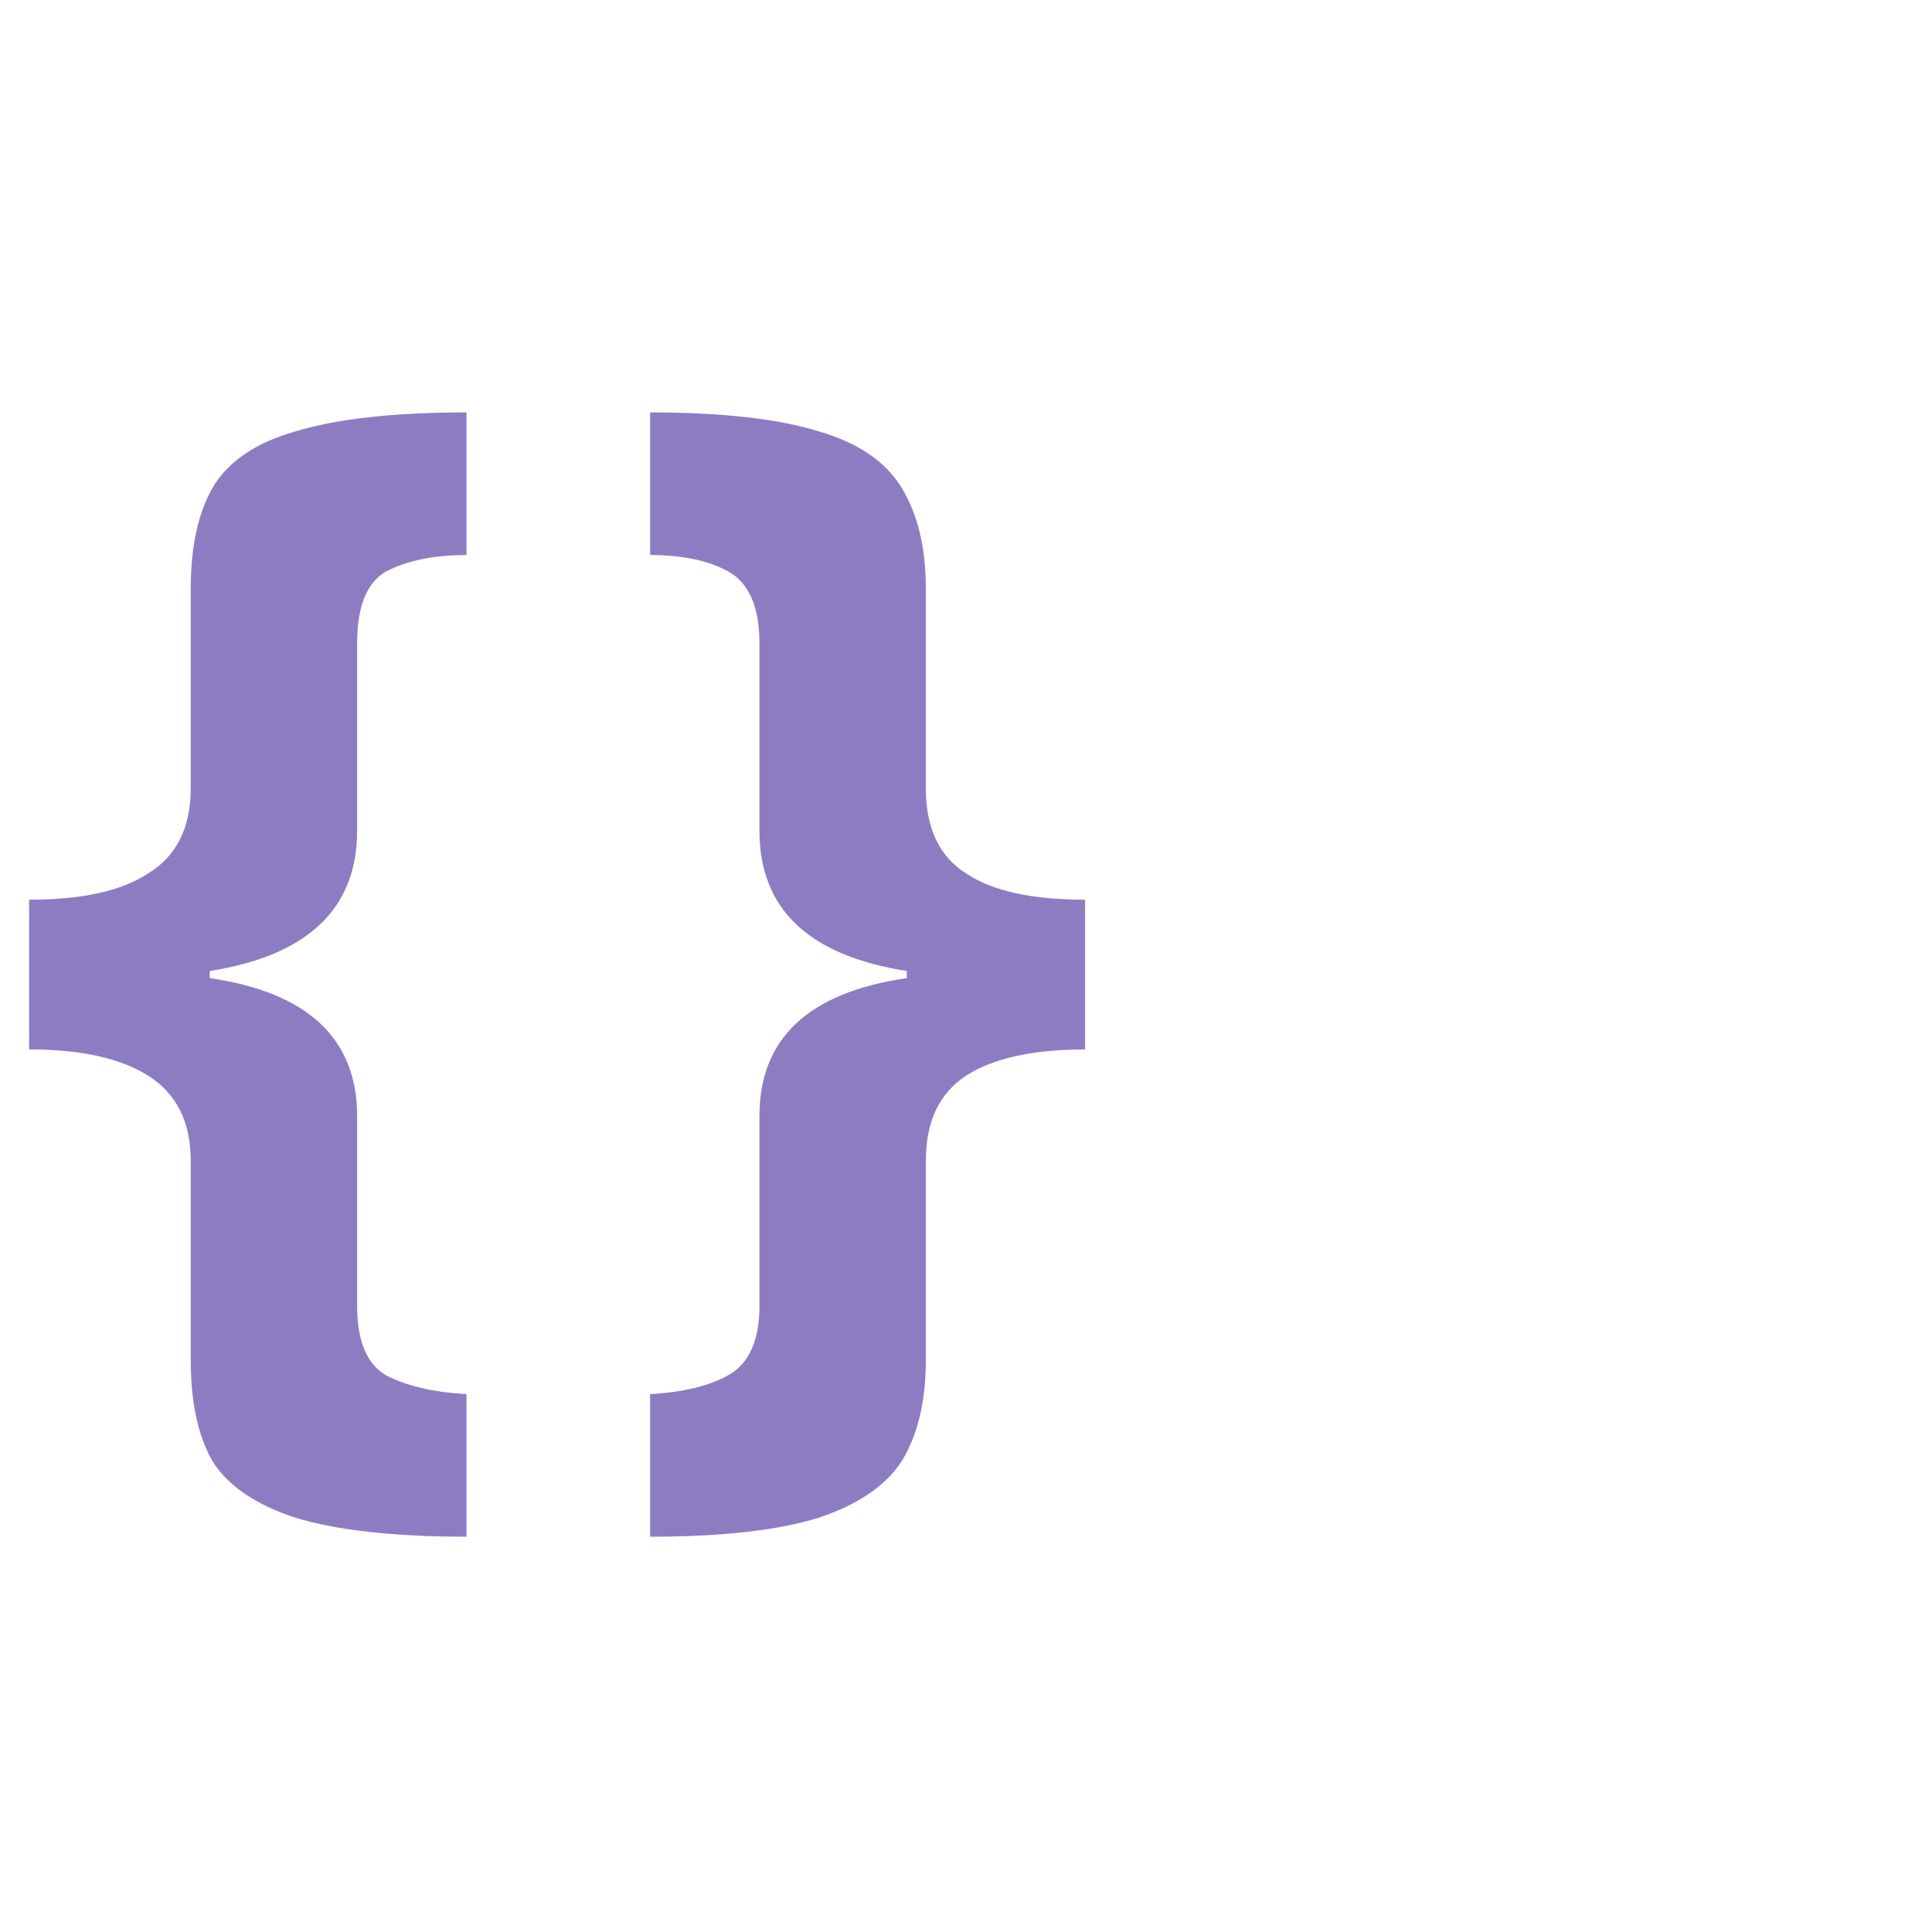
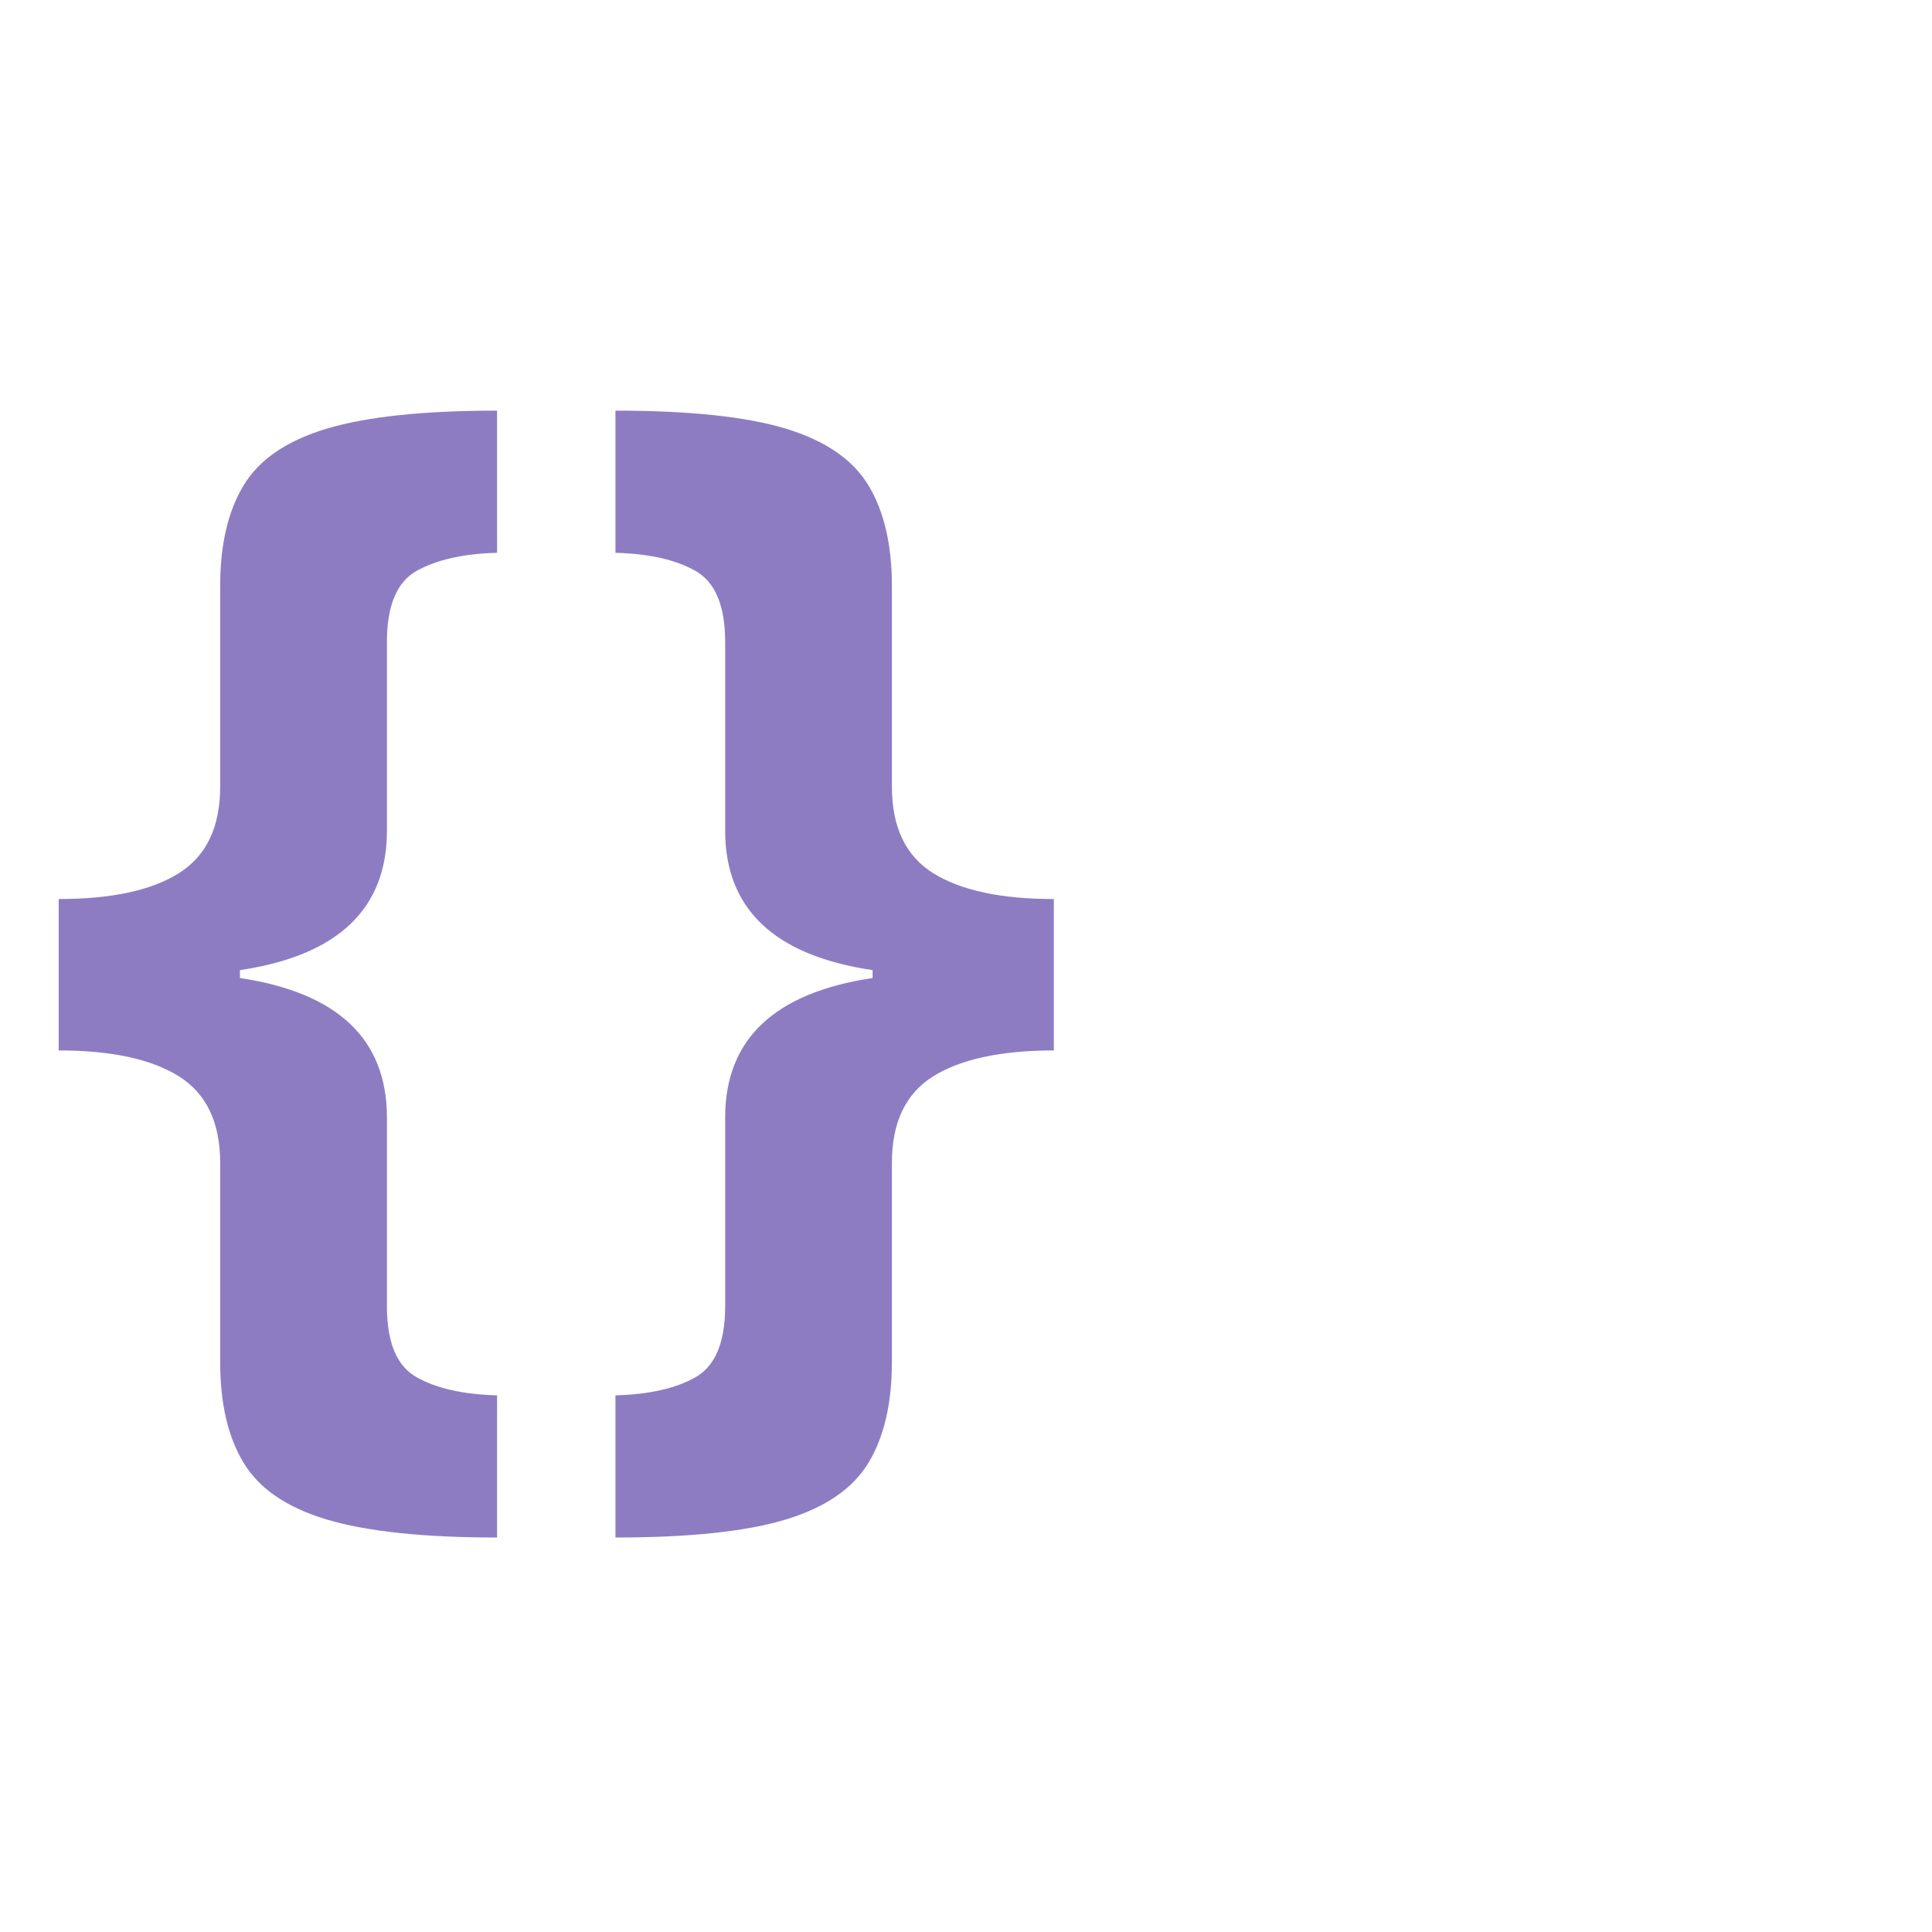
- <svg xmlns="http://www.w3.org/2000/svg" width="48" height="48" viewBox="0 0 12.7 12.7" version="1.1" id="svg8">
+ <svg xmlns="http://www.w3.org/2000/svg" width="260" height="260" viewBox="0 0 68.792 68.792" version="1.1" id="svg8">
  <defs id="defs2" />
  <g id="layer1">
-     <text xml:space="preserve" style="font-style:normal;font-weight:normal;font-size:16.933px;line-height:0;font-family:sans-serif;fill:#000000;fill-opacity:1;stroke:none;stroke-width:0.265" x="0.066" y="8.756" id="text835">
-       <tspan id="tspan833" x="0.066" y="8.756" style="font-style:normal;font-variant:normal;font-weight:bold;font-stretch:normal;font-size:8.467px;line-height:1.25;font-family:sans-serif;-inkscape-font-specification:'sans-serif Bold';letter-spacing:0.529px;fill:#8e7cc3;fill-opacity:1;stroke-width:0.265">{}</tspan>
+     <text xml:space="preserve" style="font-style:normal;font-weight:normal;font-size:16.933px;line-height:0;font-family:sans-serif;fill:#000000;fill-opacity:1;stroke:none;stroke-width:0.265" x="1.401" y="47.479" id="text835">
+       <tspan id="tspan833" x="1.401" y="47.479" style="font-style:normal;font-variant:normal;font-weight:bold;font-stretch:normal;font-size:46.038px;line-height:1.25;font-family:sans-serif;-inkscape-font-specification:'sans-serif Bold';letter-spacing:0.529px;fill:#8e7cc3;fill-opacity:1;stroke-width:0.265">{}</tspan>
    </text>
  </g>
</svg>
